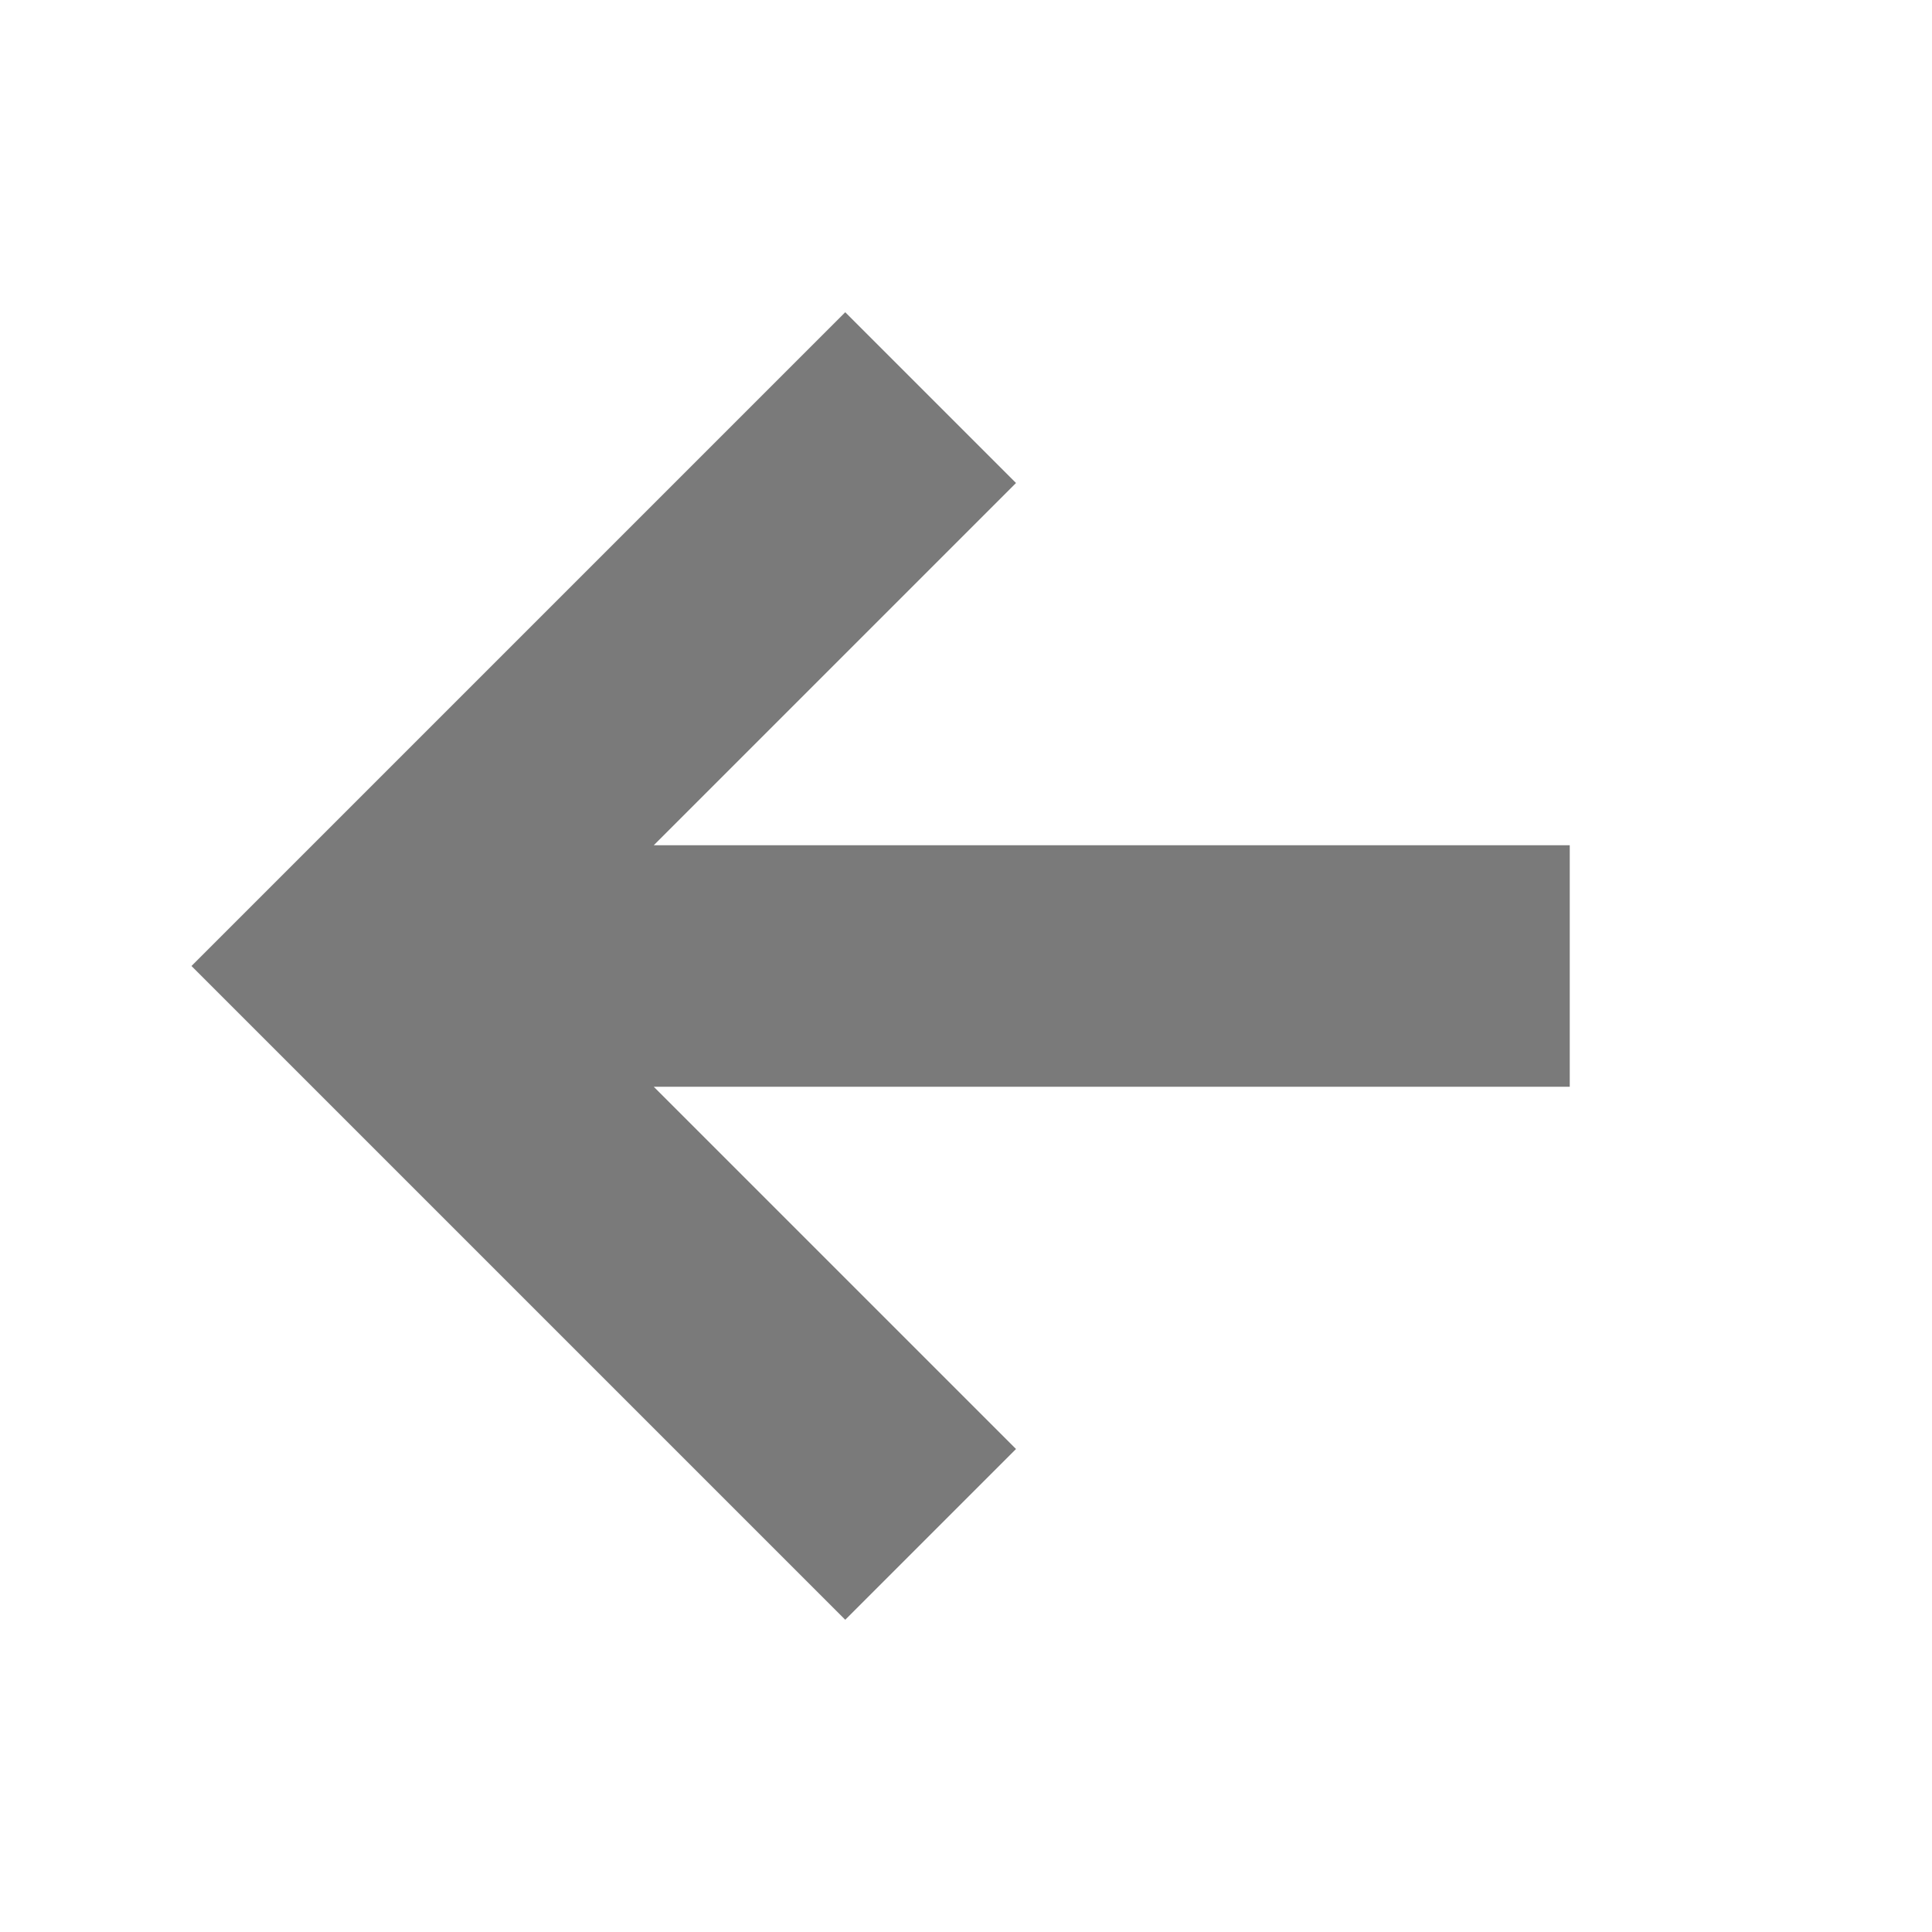
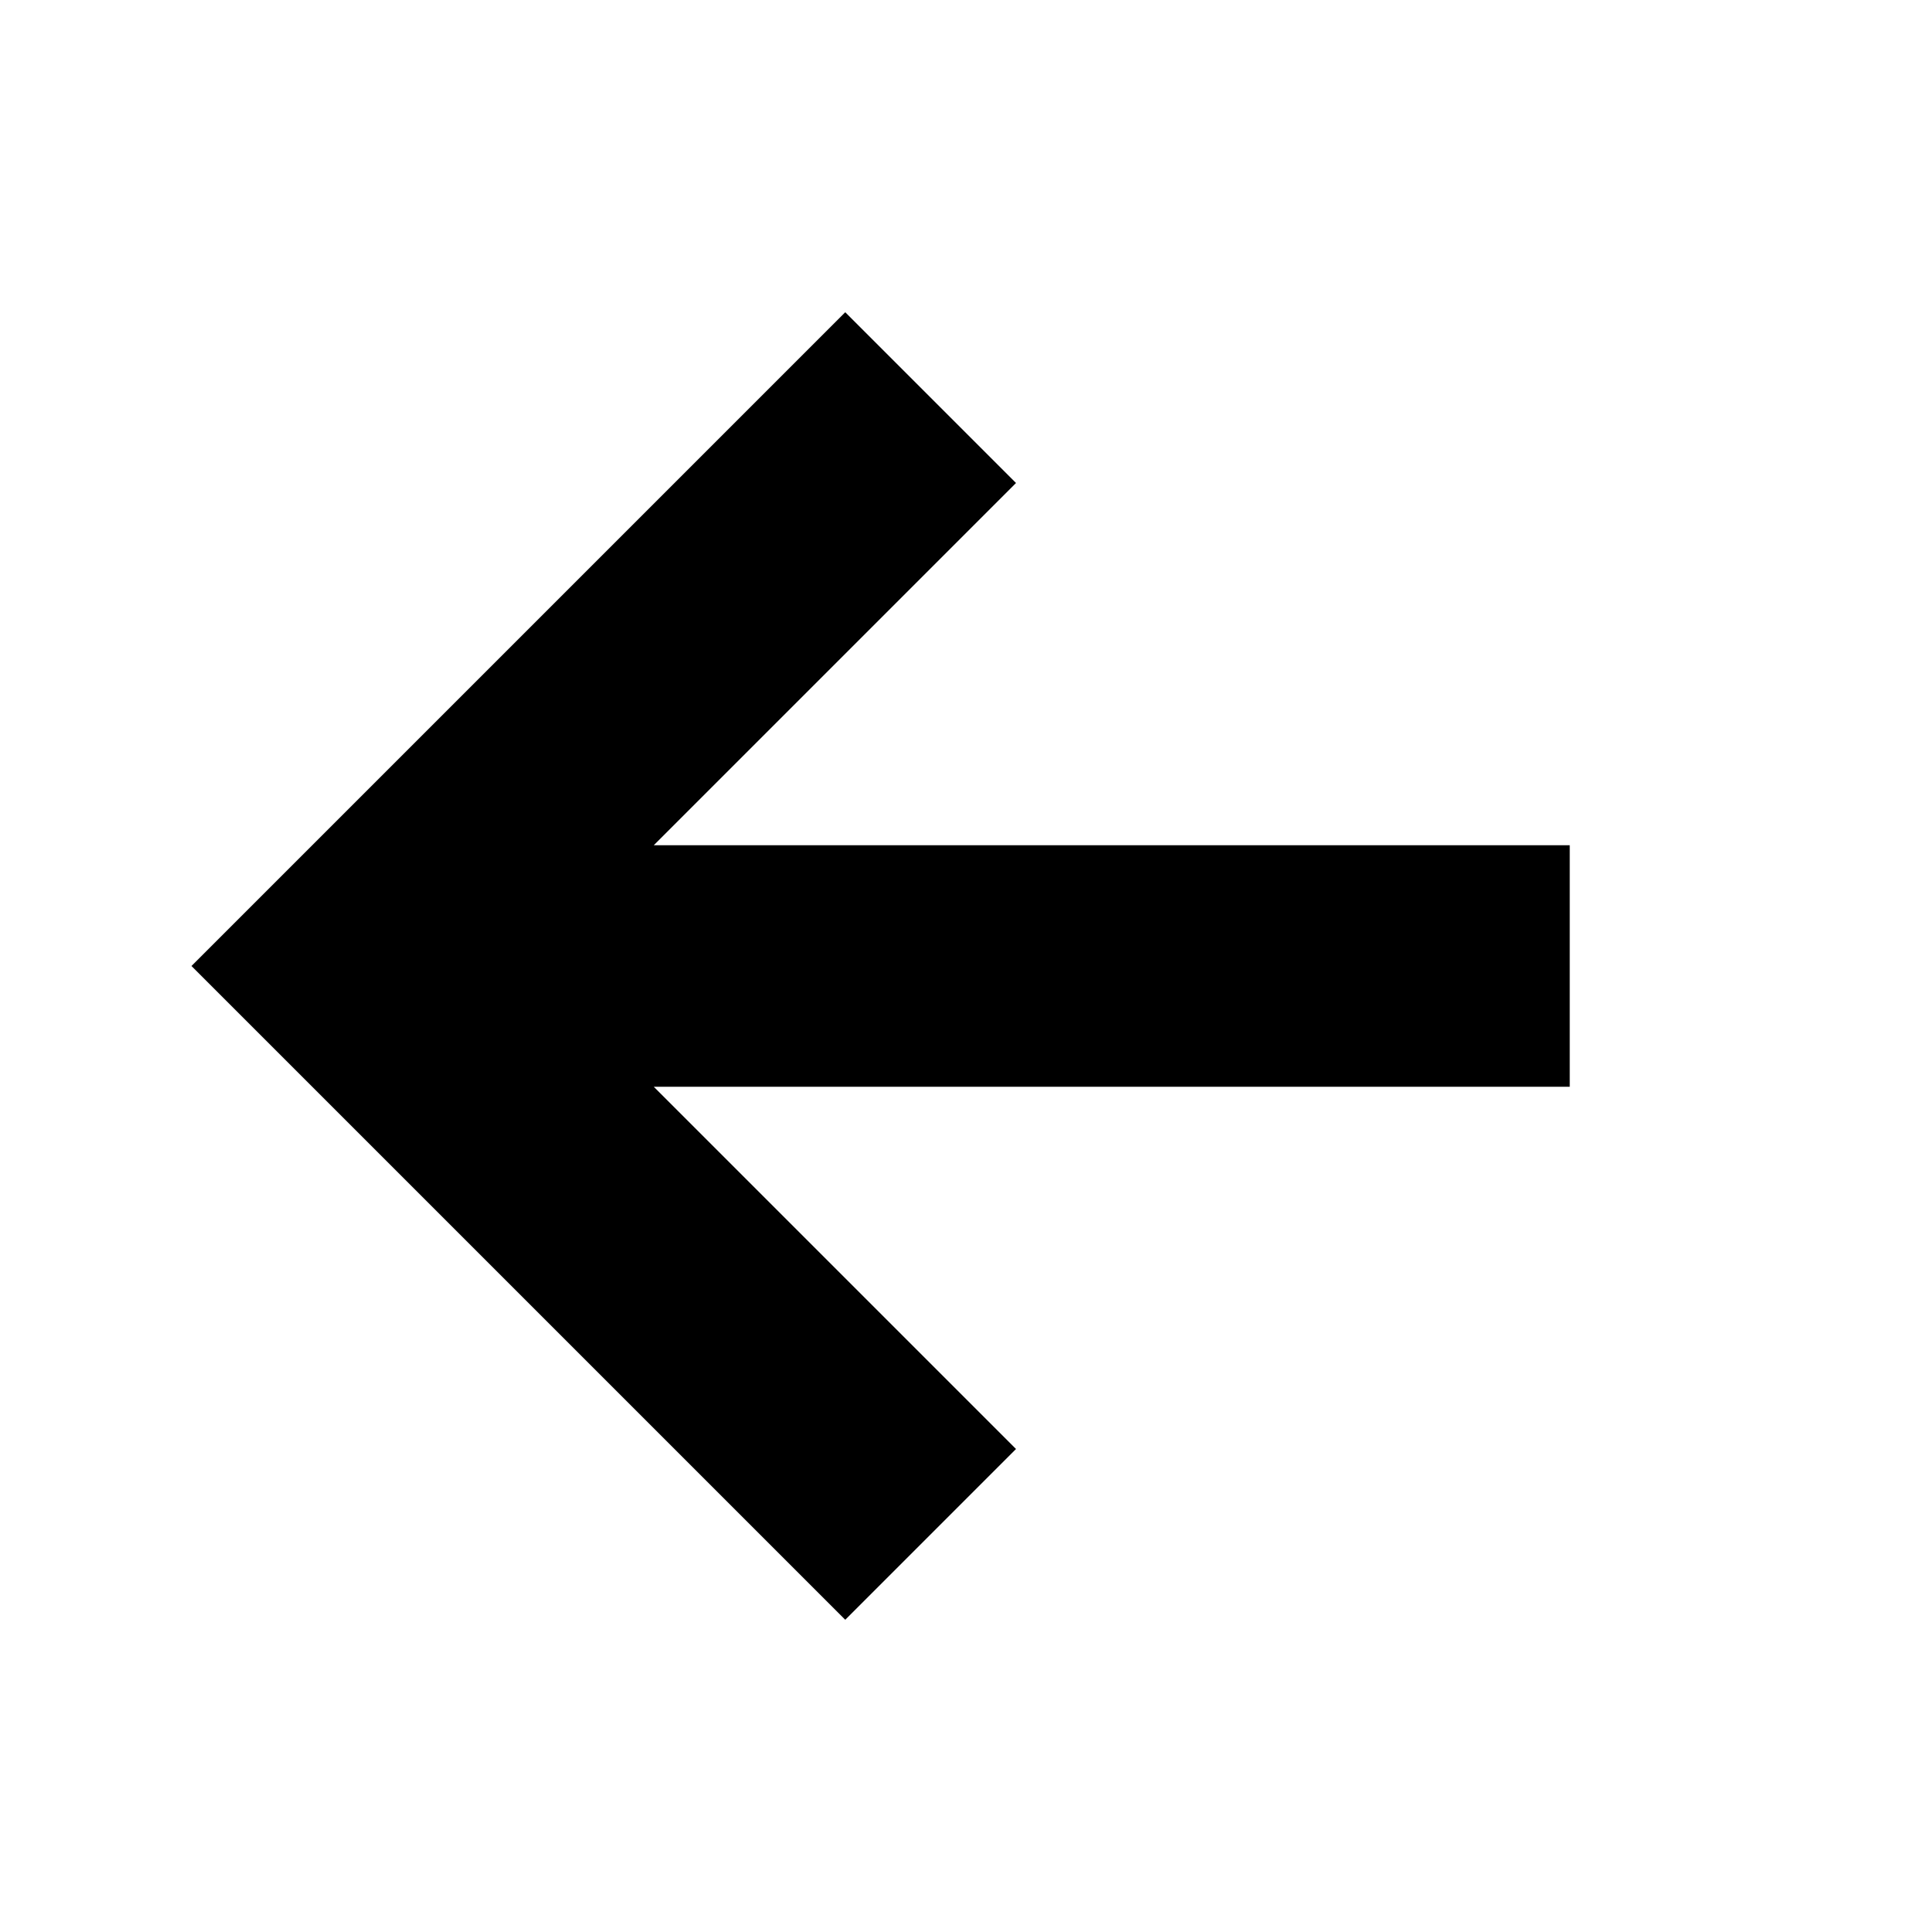
<svg xmlns="http://www.w3.org/2000/svg" width="24" height="24" viewBox="0 0 16 16" aria-hidden="true" focusable="false" class="Icon Icon--arrow-left">
  <g fill-rule="evenodd">
    <rect fill="none" stroke="none" x="0" y="0" width="24" height="24" />
-     <path fill="none" stroke="#7a7a7a" stroke-linecap="square" stroke-linejoin="miter" stroke-width="2" d="M7 12L3 8l4-4M4 8h9-9z" />
+     <path fill="none" stroke="currentColor" stroke-linecap="square" stroke-linejoin="miter" stroke-width="2" d="M7 12L3 8l4-4M4 8h9-9z" />
  </g>
</svg>
